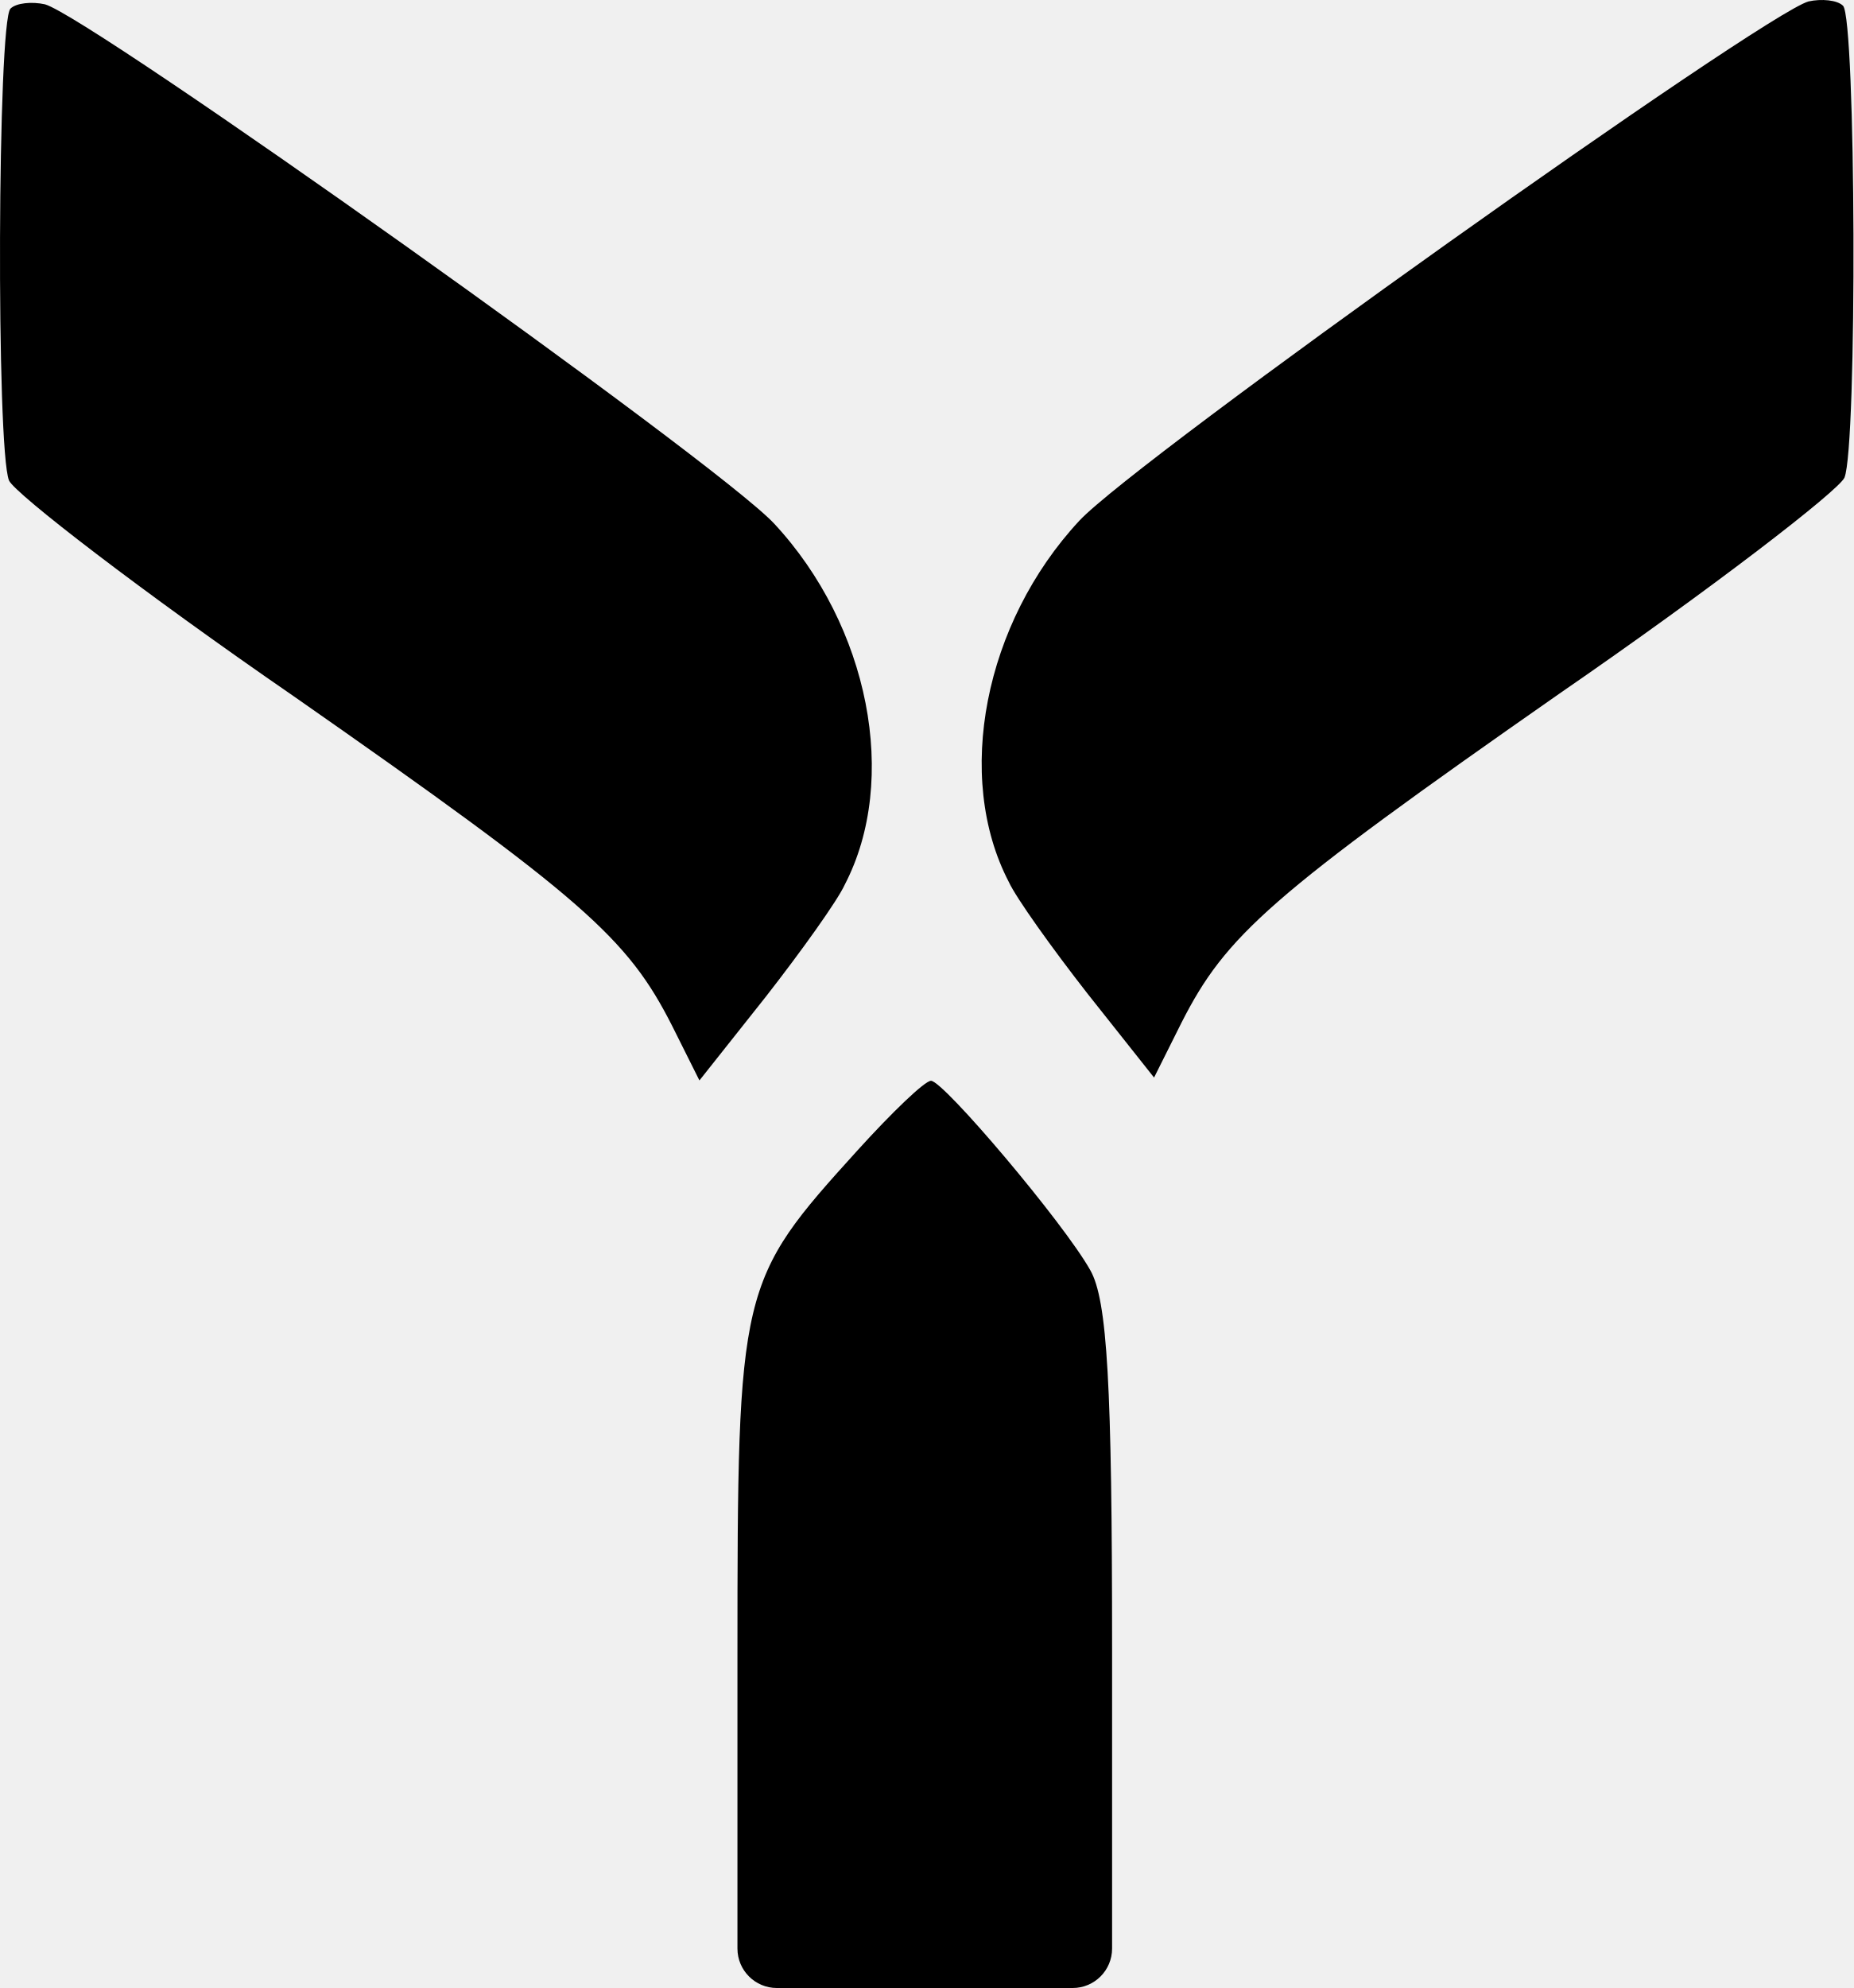
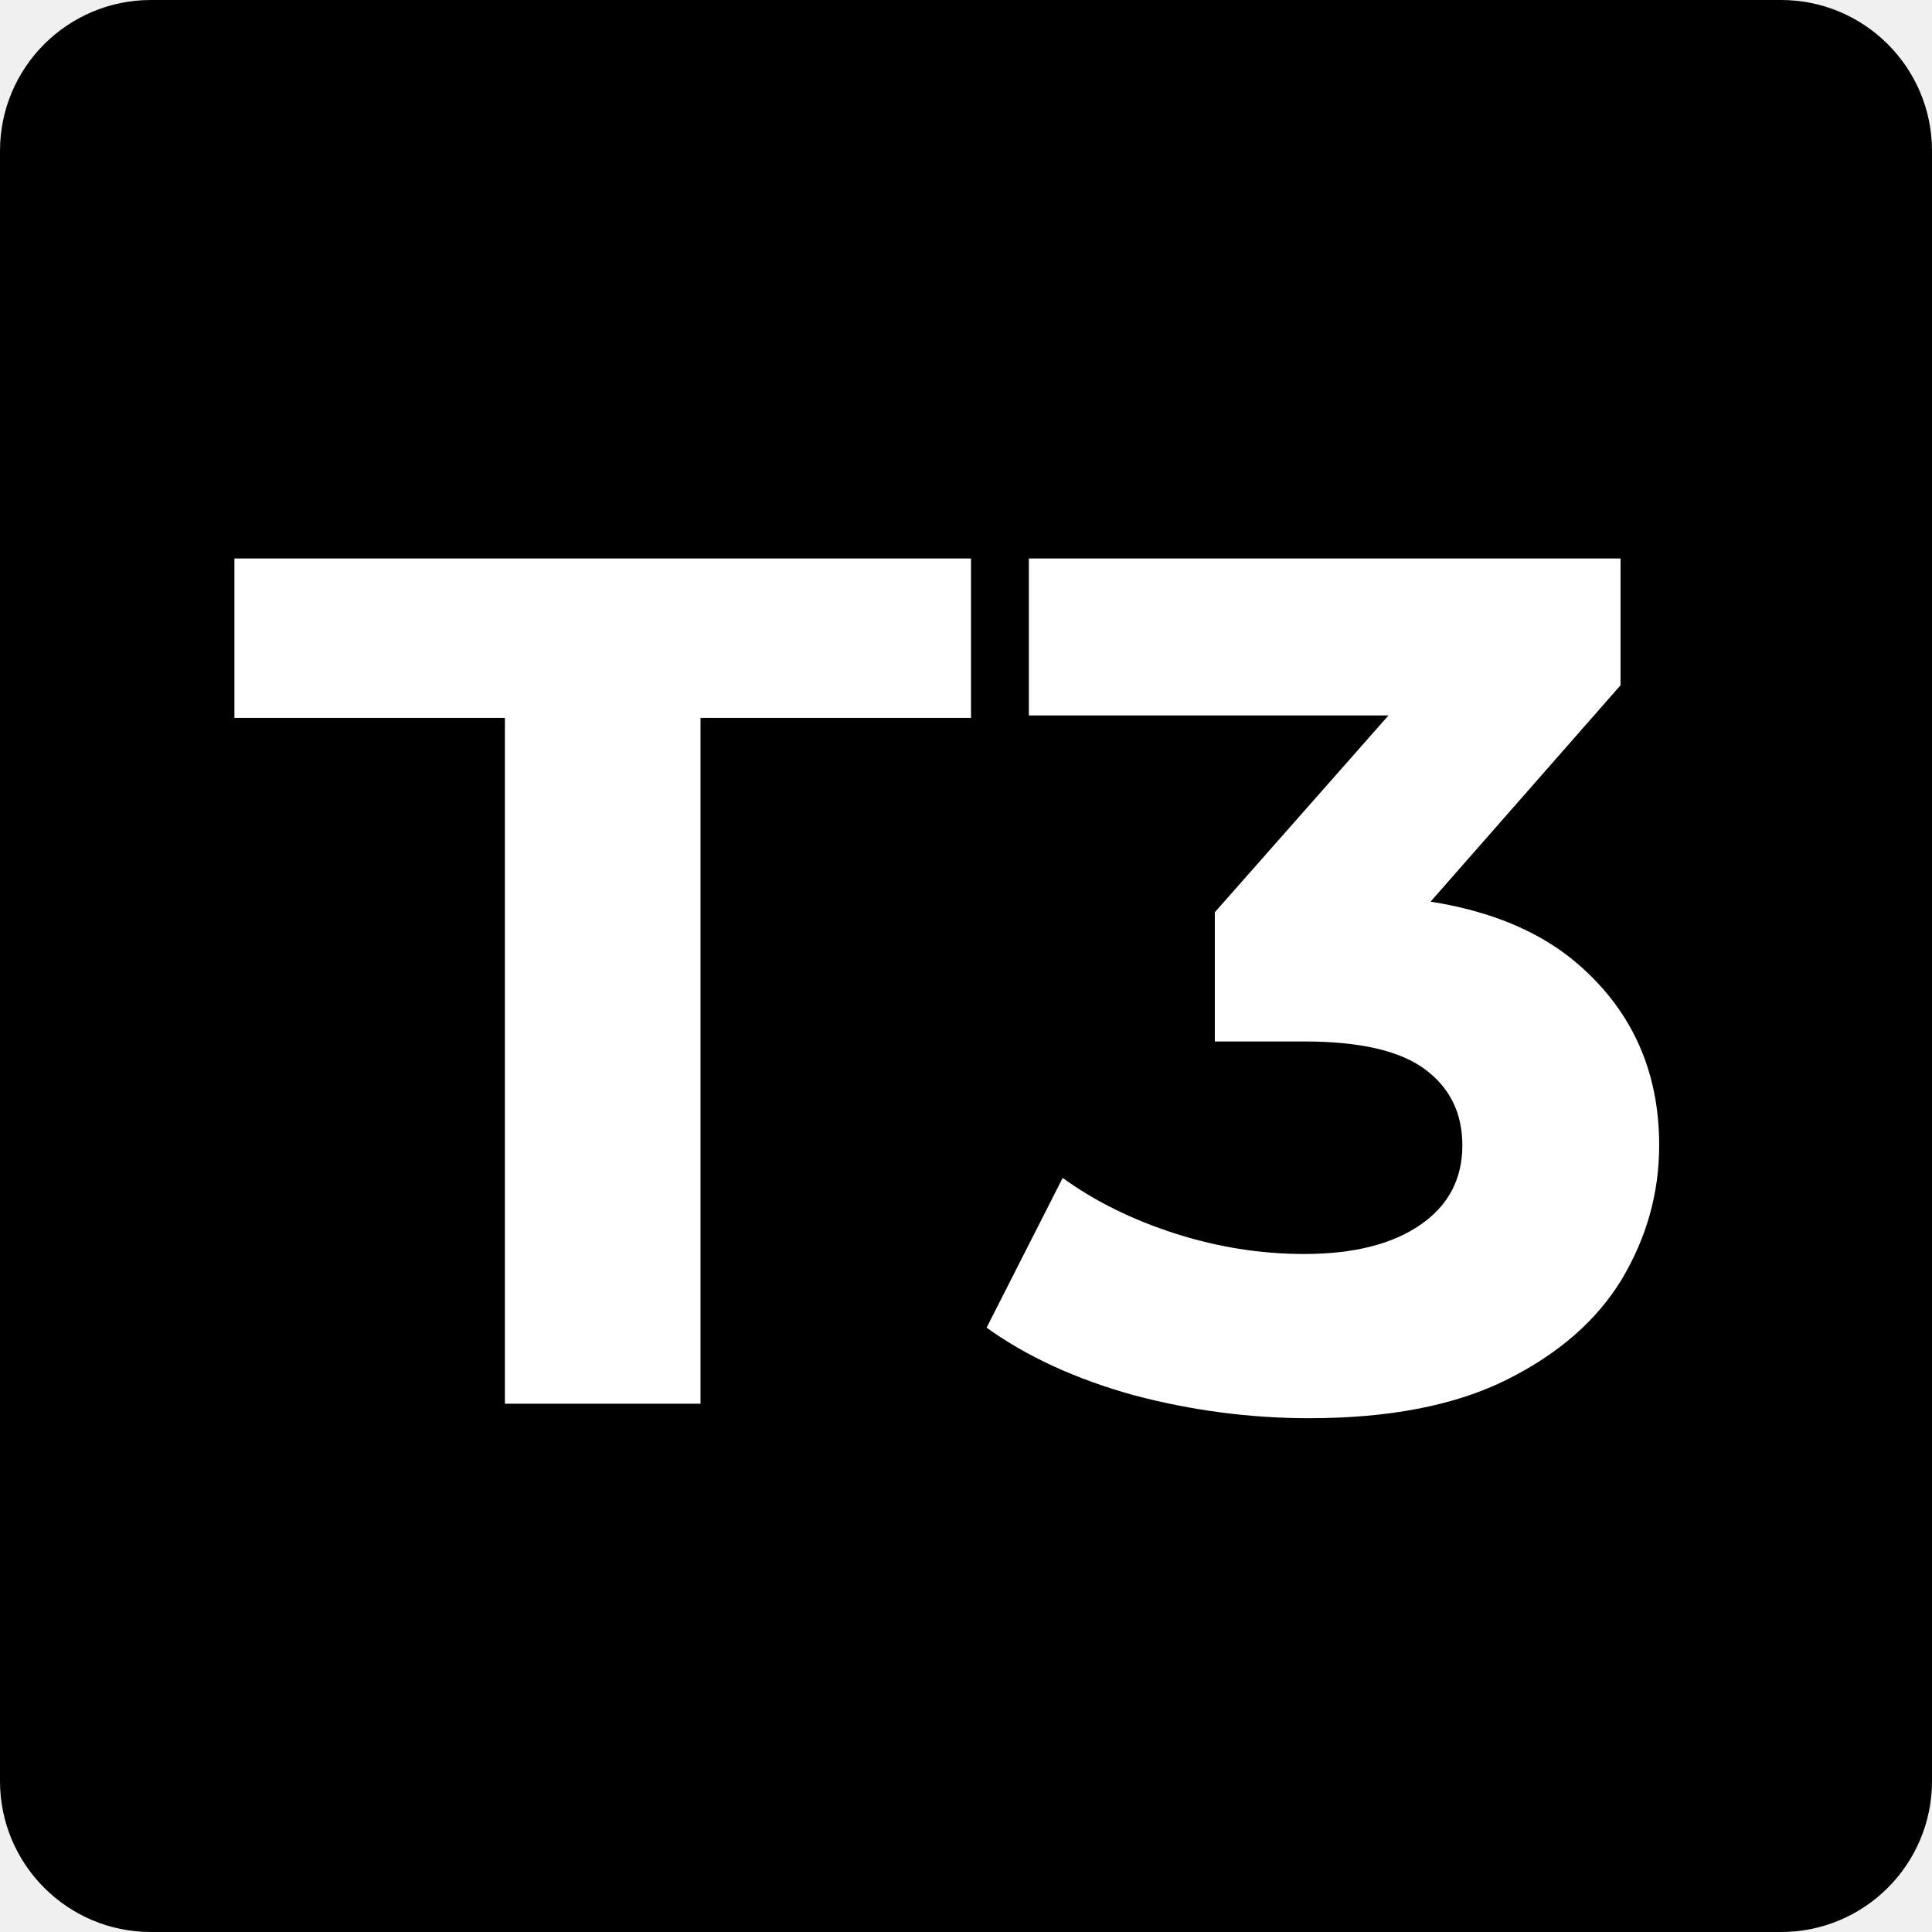
- <svg xmlns="http://www.w3.org/2000/svg" width="470" height="504" viewBox="0 0 470 504" fill="none">
-   <path d="M2.652 2.19C-0.631 5.472 -0.995 113.797 2.287 121.821C3.746 125.104 35.842 149.906 74.504 176.531C148.179 227.958 159.121 237.806 170.428 260.054L177.358 273.914L194.135 252.76C203.254 241.088 212.372 228.323 214.196 224.311C228.055 197.685 220.396 158.659 196.324 132.763C181.735 117.08 23.077 4.378 11.405 1.096C8.123 0.366 4.111 0.731 2.652 2.19Z" fill="black" />
-   <path d="M467.348 1.459C470.631 4.742 470.995 113.067 467.713 121.091C466.254 124.374 434.158 149.175 395.496 175.801C321.821 227.228 310.879 237.075 299.572 259.324L292.642 273.184L275.865 252.029C266.746 240.358 257.628 227.592 255.804 223.58C241.945 196.955 249.604 157.929 273.676 132.033C288.265 116.35 446.923 3.648 458.595 0.365C461.877 -0.364 465.889 0.001 467.348 1.459Z" fill="black" />
-   <path d="M217.479 291.602C187.396 324.802 187 326.002 187 420.002V494.002C187 499.525 191.477 504.002 197 504.002H234.5H272C277.523 504.002 282 499.525 282 494.002V418.002C282 351.202 280.812 329.602 276.458 322.002C269.729 310.002 239.25 274.002 236.083 274.002C234.5 274.002 226.187 282.002 217.479 291.602Z" fill="black" />
+ <svg xmlns="http://www.w3.org/2000/svg" width="128" height="128" viewBox="0 0 128 128" fill="none">
+   <path d="M0 10C0 4.477 4.477 0 10 0H118C123.523 0 128 4.477 128 10V118C128 123.523 123.523 128 118 128H10C4.477 128 0 123.523 0 118V10Z" fill="black" />
+   <path d="M33.451 93V47.56H15.531V37H64.331V47.56H46.411V93H33.451ZM86.725 93.96C82.832 93.96 78.965 93.453 75.125 92.44C71.285 91.373 68.032 89.88 65.365 87.96L70.405 78.04C72.539 79.587 75.019 80.813 77.845 81.72C80.672 82.627 83.525 83.08 86.405 83.08C89.659 83.08 92.219 82.44 94.085 81.16C95.952 79.88 96.885 78.12 96.885 75.88C96.885 73.747 96.059 72.067 94.405 70.84C92.752 69.613 90.085 69 86.405 69H80.485V60.44L96.085 42.76L97.525 47.4H68.165V37H107.365V45.4L91.845 63.08L85.285 59.32H89.045C95.925 59.32 101.125 60.867 104.645 63.96C108.165 67.053 109.925 71.027 109.925 75.88C109.925 79.027 109.099 81.987 107.445 84.76C105.792 87.48 103.259 89.693 99.845 91.4C96.432 93.107 92.059 93.96 86.725 93.96Z" fill="white" />
</svg>
